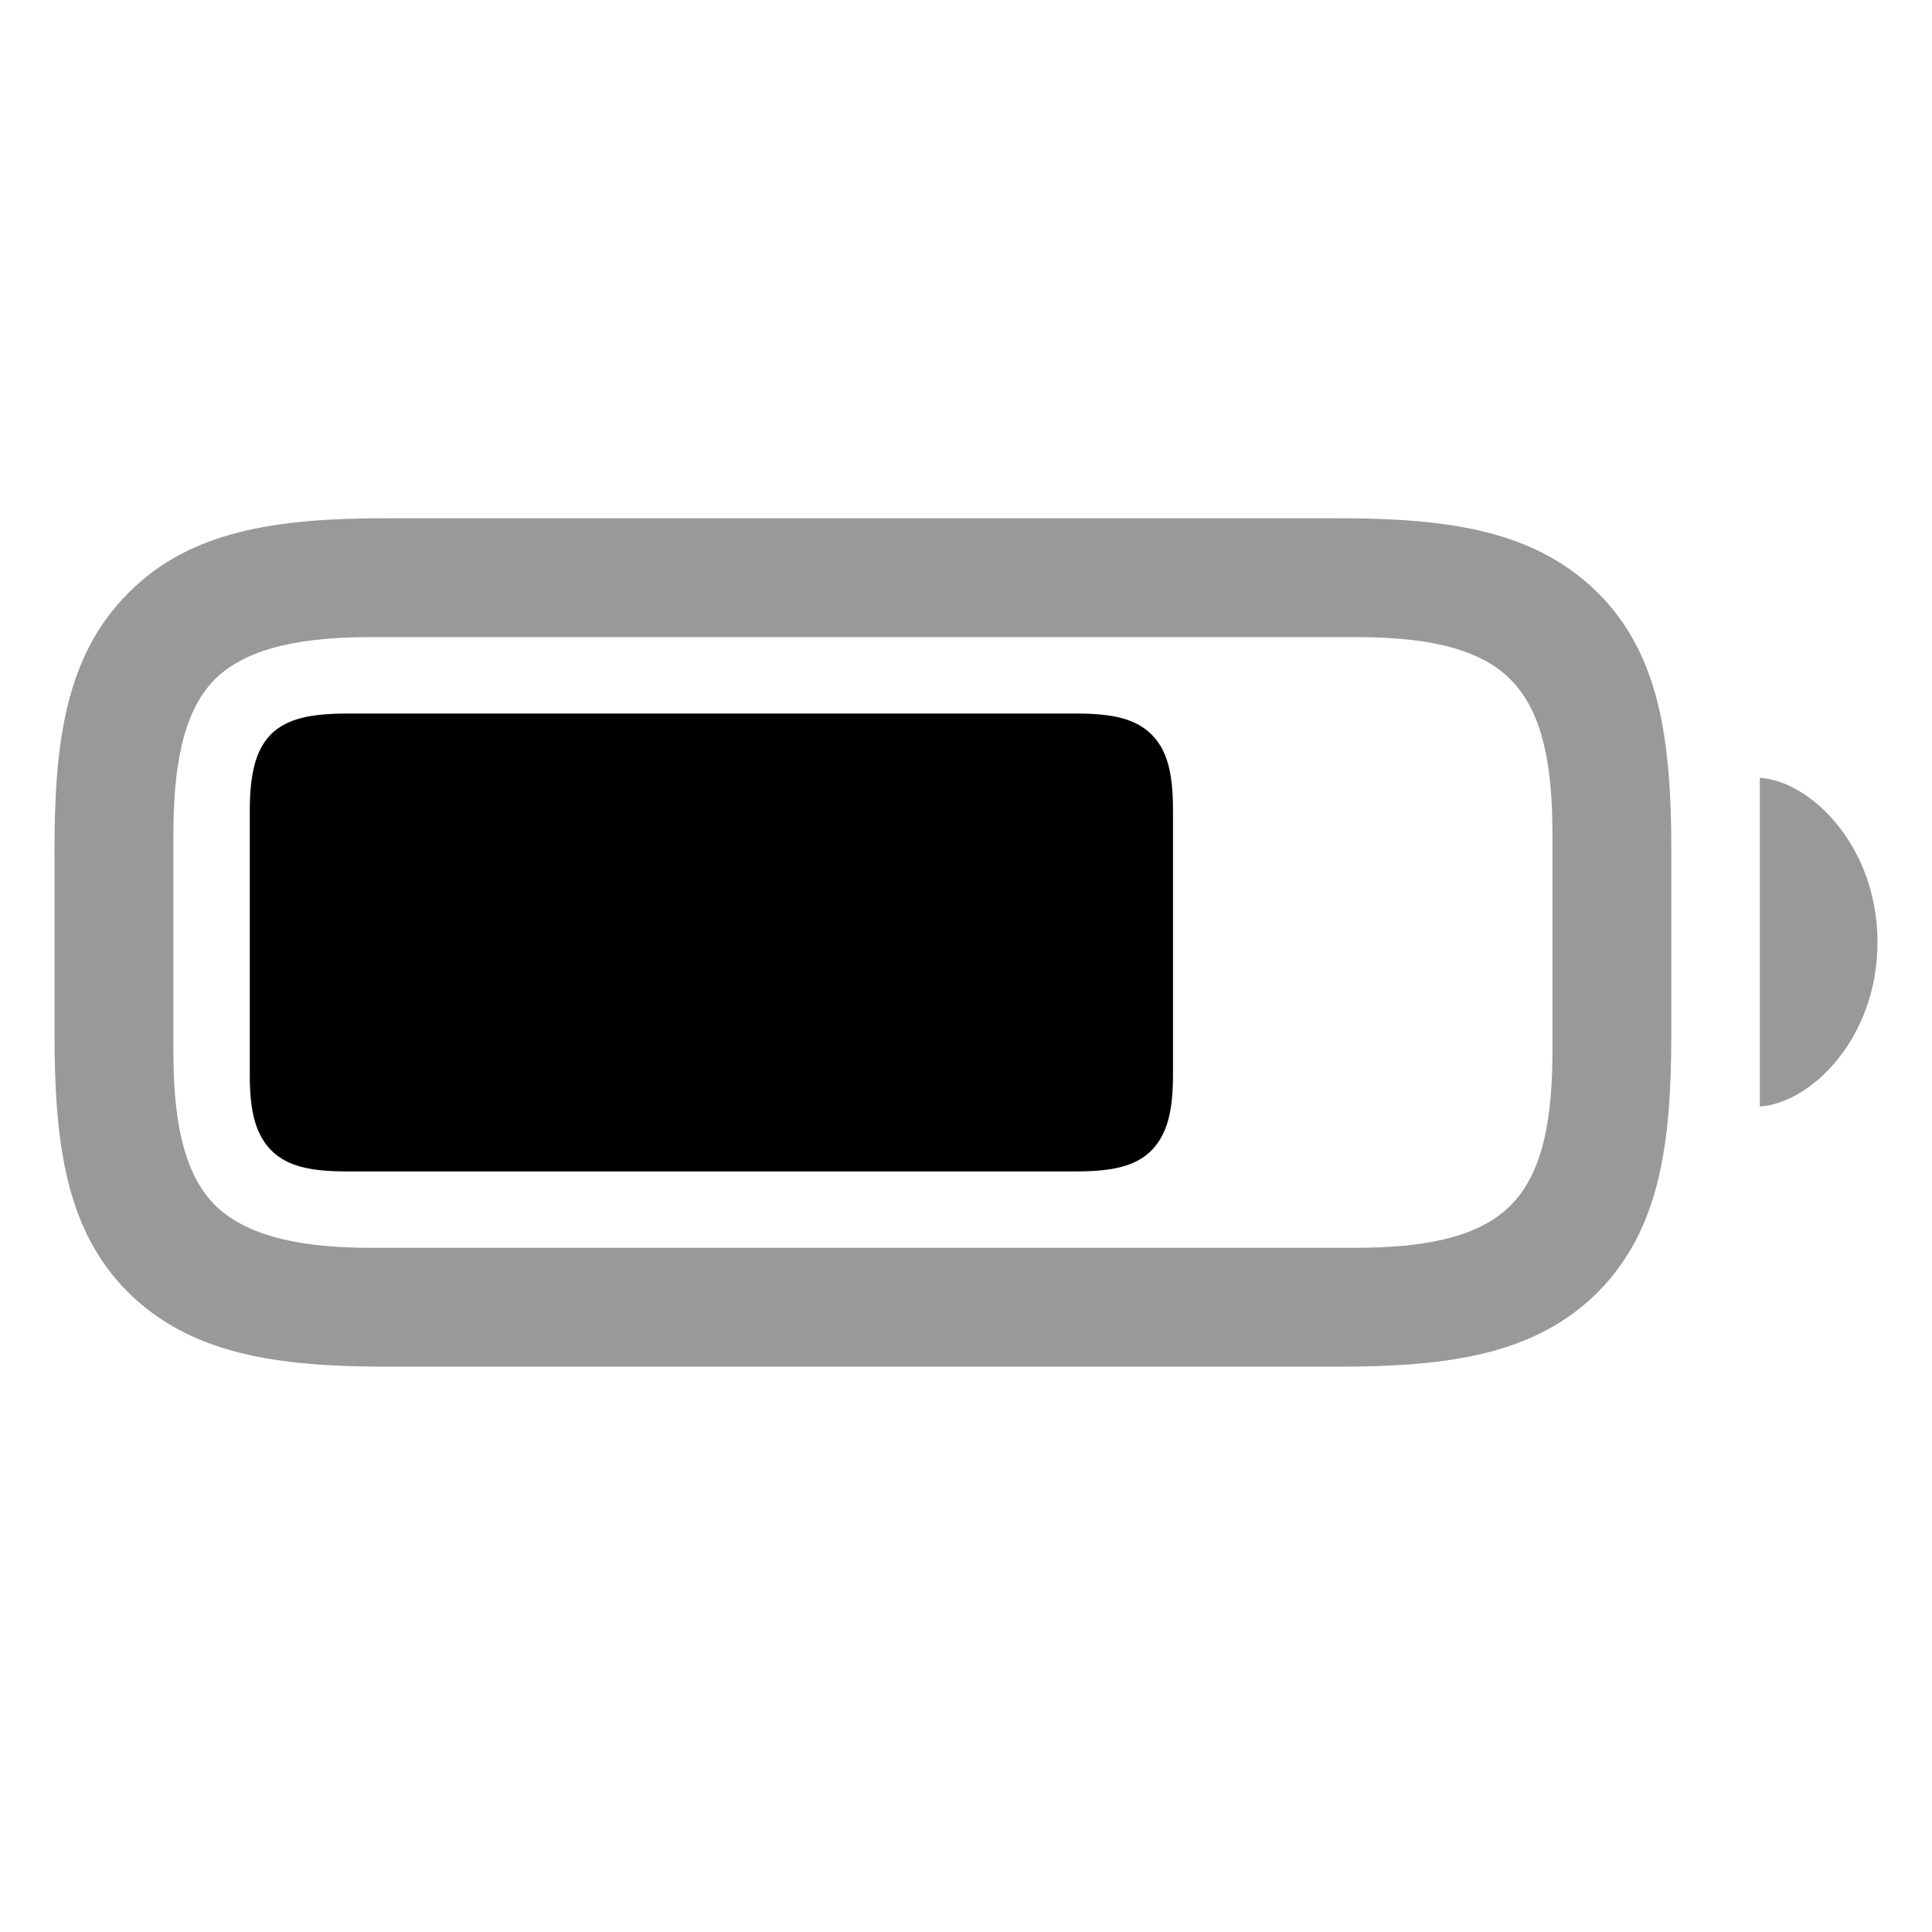
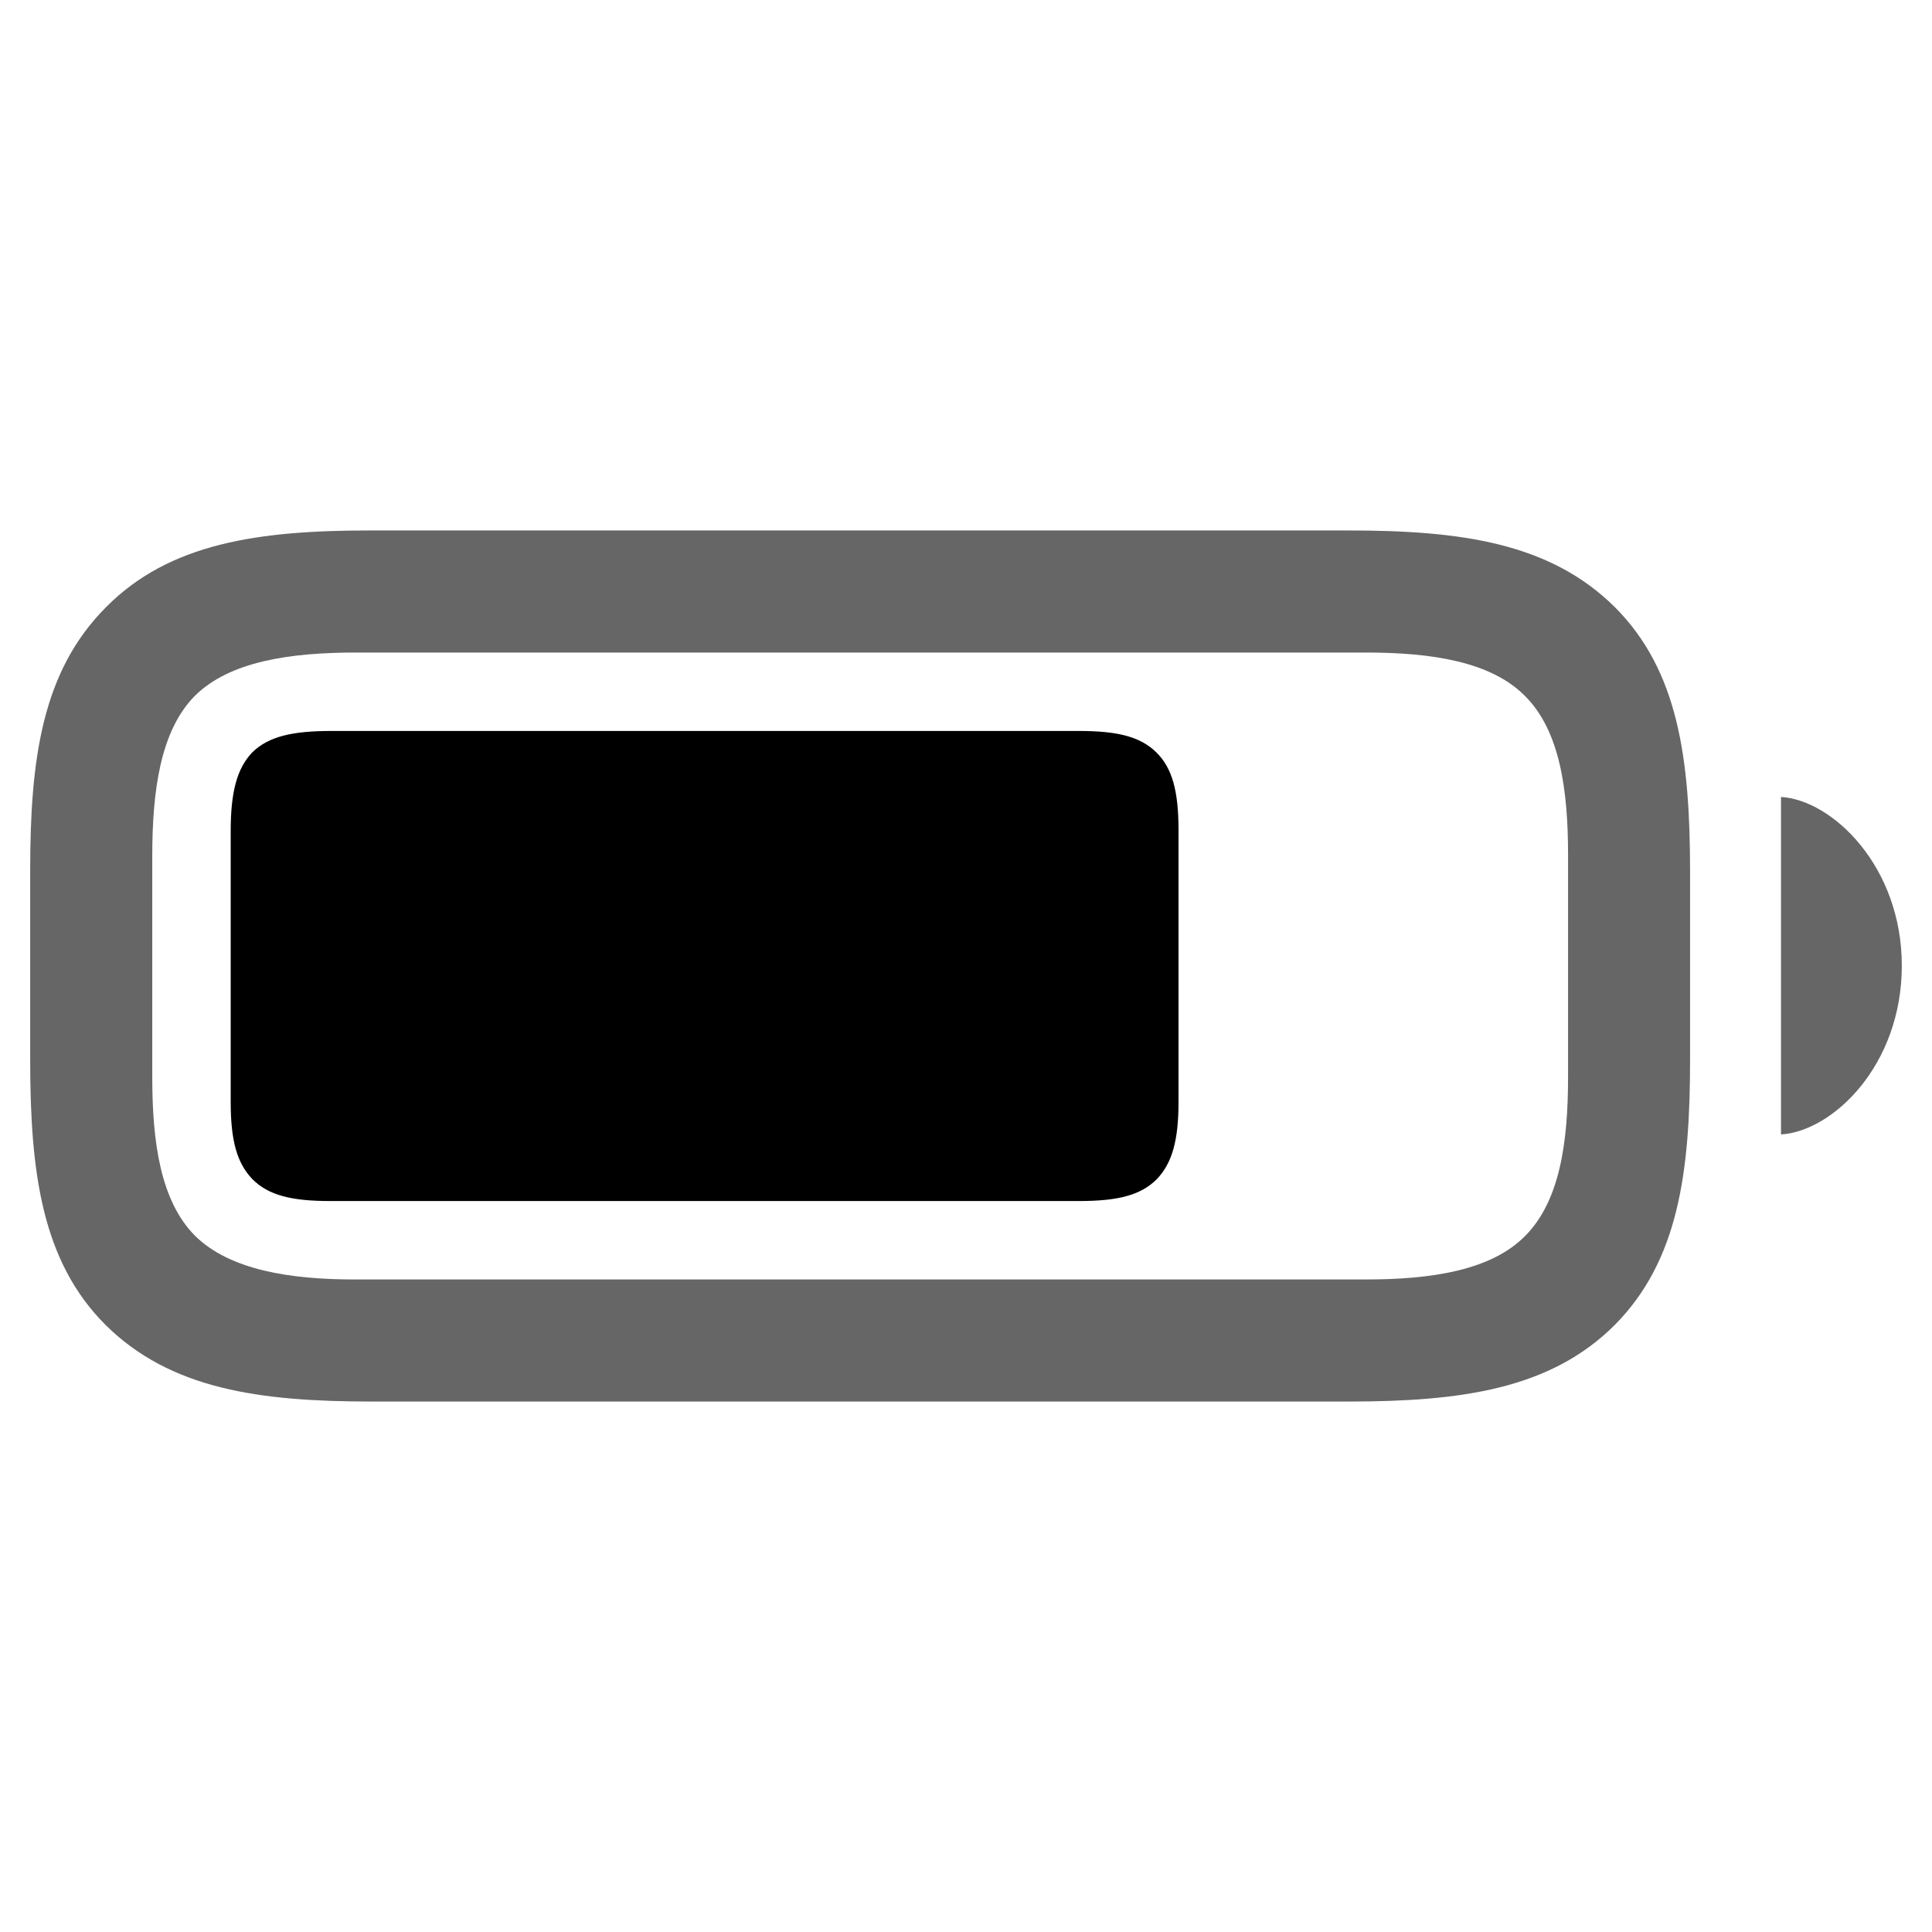
- <svg xmlns="http://www.w3.org/2000/svg" width="28" height="28" viewBox="0 0 28 28" fill="none">
-   <path d="M5.615 19.807H19.396C20.996 19.807 22.253 19.631 23.158 18.726C24.055 17.82 24.222 16.581 24.222 14.981V12.336C24.222 10.727 24.055 9.488 23.158 8.592C22.244 7.687 20.996 7.511 19.396 7.511H5.589C4.016 7.511 2.759 7.687 1.862 8.592C0.957 9.497 0.79 10.736 0.79 12.31V14.981C0.79 16.581 0.957 17.829 1.854 18.726C2.768 19.631 4.016 19.807 5.615 19.807ZM5.369 18.084C4.464 18.084 3.611 17.952 3.119 17.469C2.627 16.977 2.513 16.142 2.513 15.227V12.107C2.513 11.185 2.627 10.341 3.11 9.849C3.603 9.356 4.464 9.233 5.387 9.233H19.643C20.557 9.233 21.409 9.356 21.893 9.849C22.385 10.341 22.499 11.176 22.499 12.09V15.227C22.499 16.142 22.385 16.977 21.893 17.469C21.409 17.961 20.557 18.084 19.643 18.084H5.369ZM25.505 16.036C26.234 15.992 27.21 15.06 27.21 13.654C27.21 12.257 26.234 11.316 25.505 11.273V16.036Z" fill="currentColor" opacity="0.4" />
-   <path d="M15.594 16.977H5.026C4.481 16.977 4.156 16.898 3.928 16.669C3.708 16.44 3.62 16.124 3.62 15.579V11.756C3.62 11.202 3.708 10.868 3.928 10.64C4.156 10.42 4.481 10.341 5.044 10.341H15.594C16.139 10.341 16.464 10.42 16.692 10.648C16.912 10.868 17 11.193 17 11.738V15.579C17 16.115 16.912 16.44 16.692 16.669C16.464 16.898 16.139 16.977 15.594 16.977Z" fill="currentColor" />
+ <svg xmlns="http://www.w3.org/2000/svg" width="32" height="32" viewBox="0 0 32 32" fill="none">
+   <path d="M6.162 23.214H22.332C24.209 23.214 25.683 23.007 26.746 21.945C27.797 20.883 27.993 19.429 27.993 17.552V14.448C27.993 12.561 27.797 11.107 26.746 10.055C25.673 8.993 24.209 8.786 22.332 8.786H6.131C4.285 8.786 2.81 8.993 1.758 10.055C0.696 11.117 0.5 12.571 0.5 14.417V17.552C0.5 19.429 0.696 20.893 1.748 21.945C2.821 23.007 4.285 23.214 6.162 23.214ZM5.873 21.192C4.811 21.192 3.811 21.038 3.233 20.471C2.656 19.893 2.522 18.913 2.522 17.841V14.18C2.522 13.097 2.656 12.107 3.223 11.53C3.8 10.952 4.811 10.808 5.894 10.808H22.621C23.693 10.808 24.693 10.952 25.261 11.53C25.838 12.107 25.972 13.087 25.972 14.159V17.841C25.972 18.913 25.838 19.893 25.261 20.471C24.693 21.048 23.693 21.192 22.621 21.192H5.873ZM29.499 18.79C30.355 18.738 31.5 17.645 31.5 15.995C31.5 14.355 30.355 13.252 29.499 13.2V18.79Z" fill="currentColor" opacity="0.6" />
+   <path d="M17.87 19.893H5.471C4.832 19.893 4.45 19.8 4.182 19.532C3.924 19.264 3.821 18.893 3.821 18.253V13.767C3.821 13.118 3.924 12.726 4.182 12.458C4.45 12.2 4.832 12.107 5.492 12.107H17.87C18.509 12.107 18.891 12.2 19.159 12.468C19.417 12.726 19.52 13.107 19.52 13.747V18.253C19.52 18.882 19.417 19.264 19.159 19.532C18.891 19.8 18.509 19.893 17.87 19.893Z" fill="currentColor" />
</svg>
